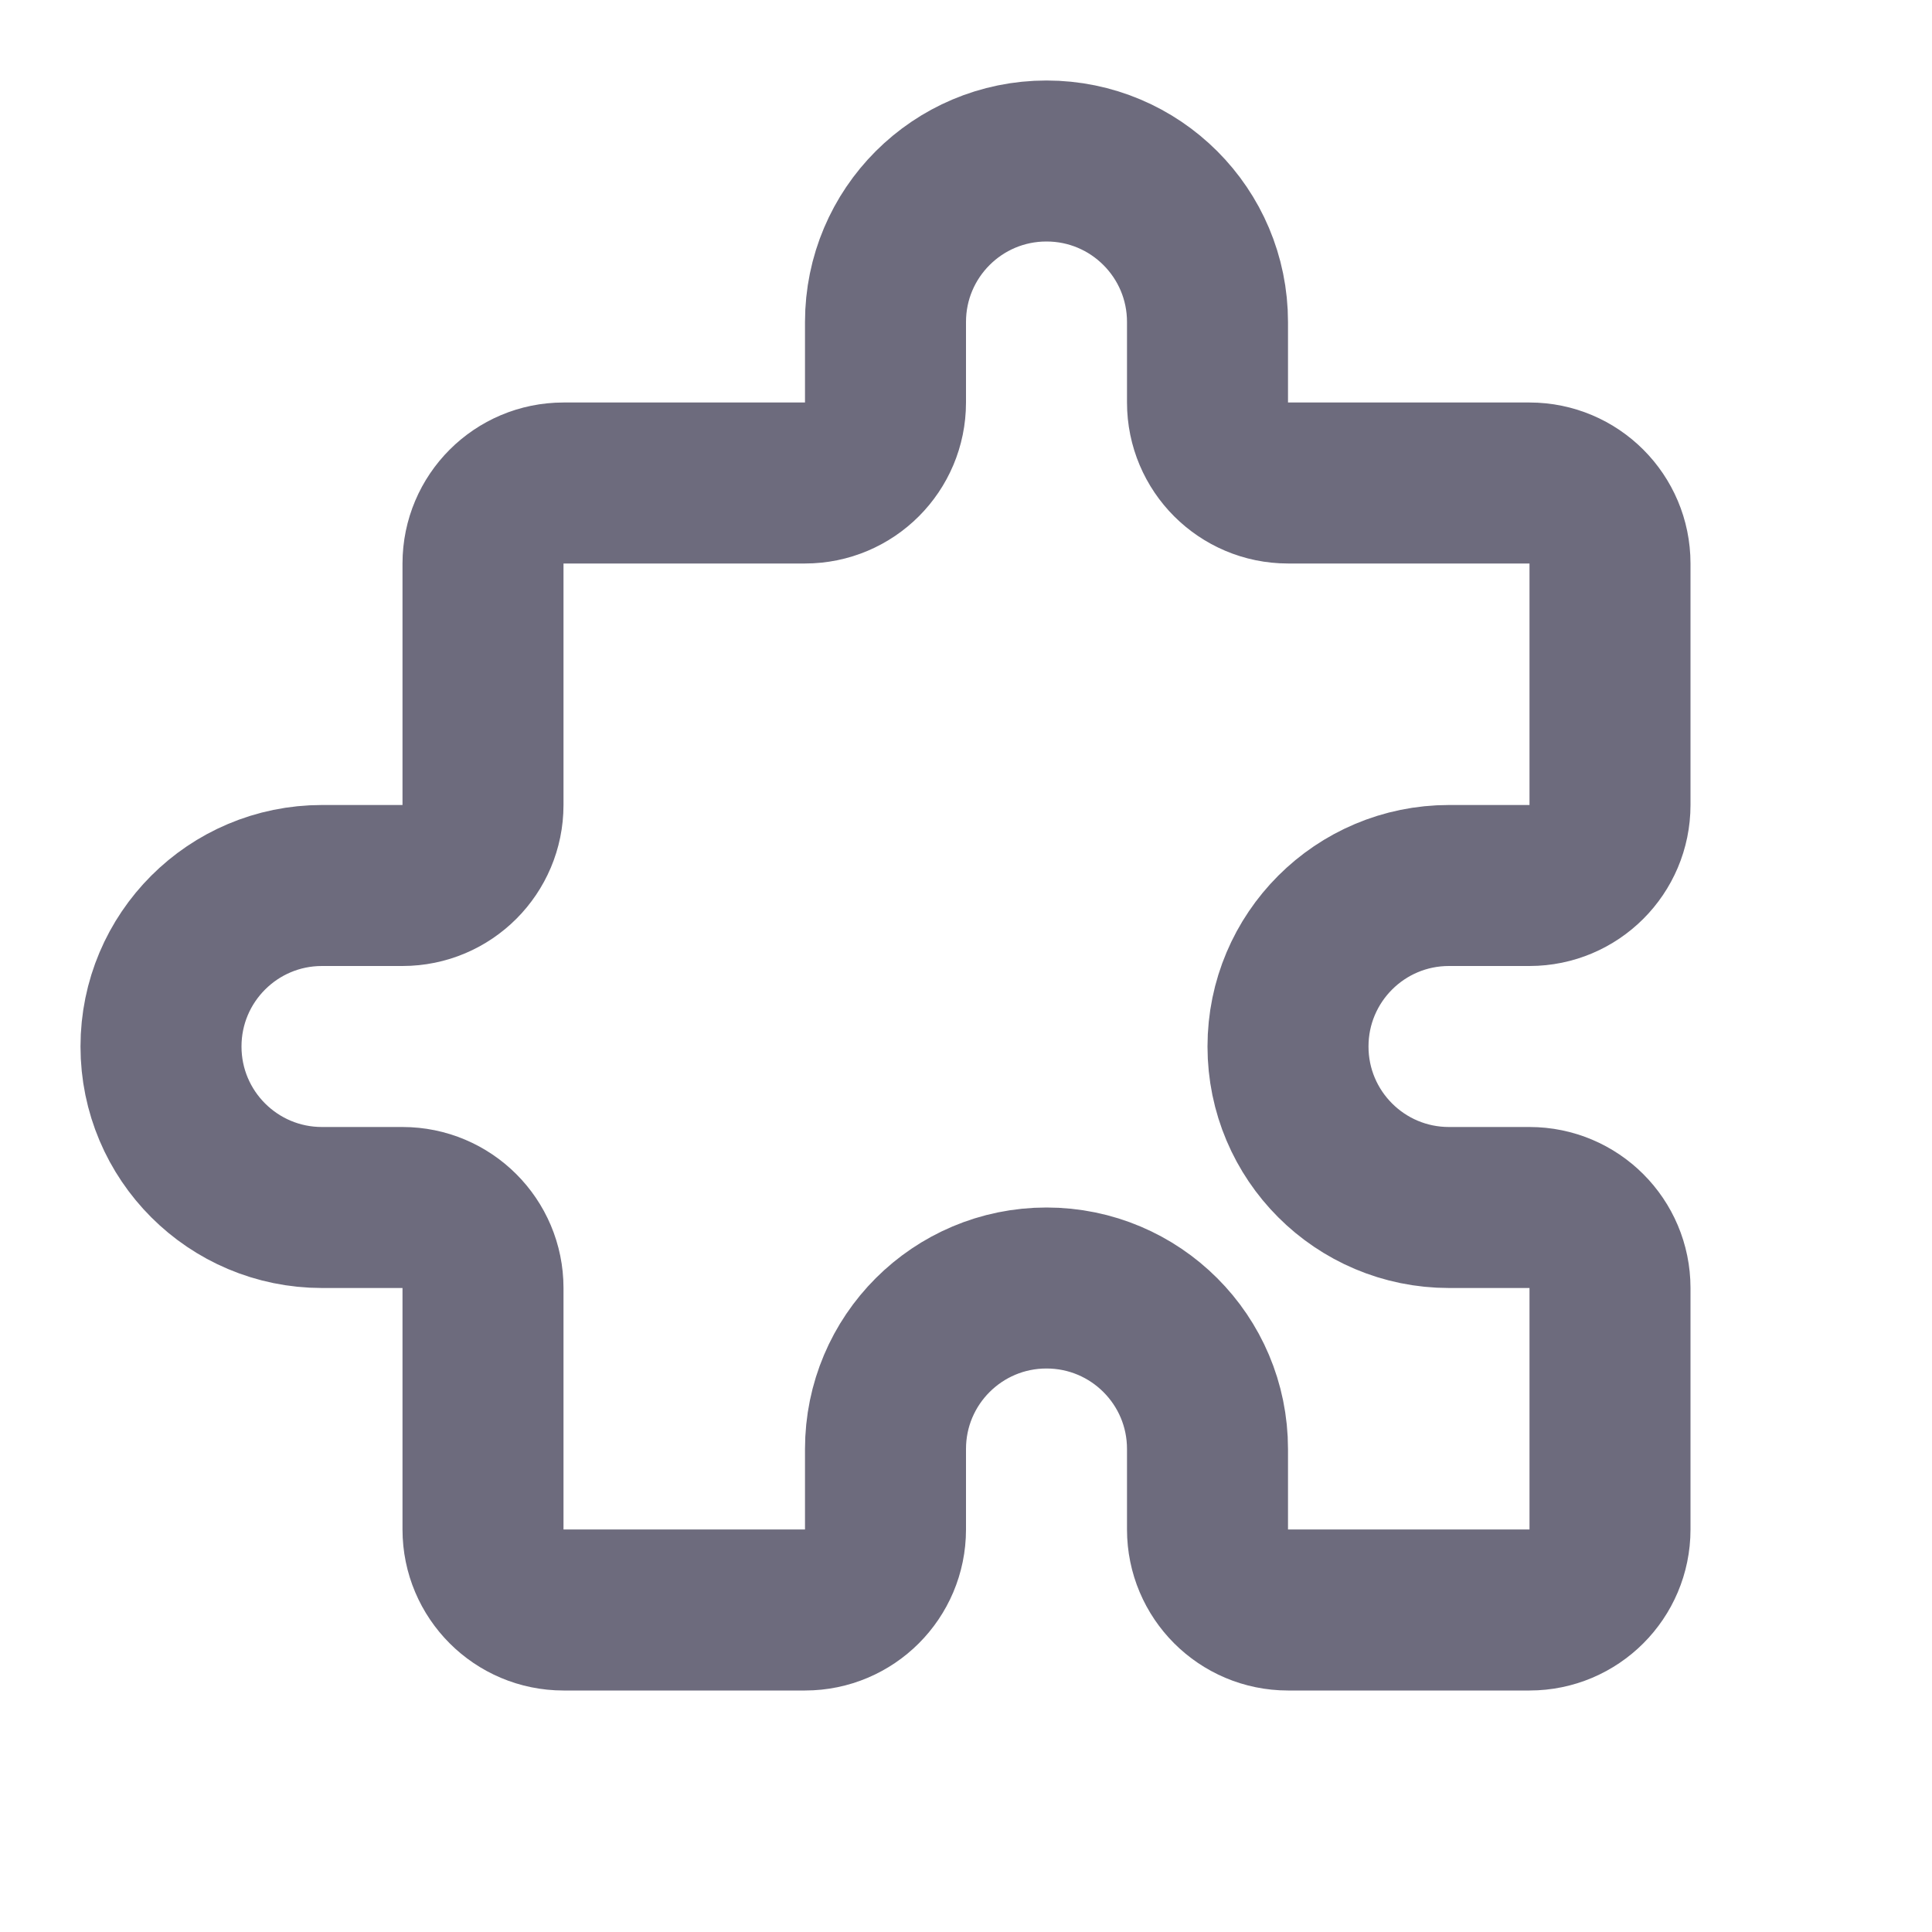
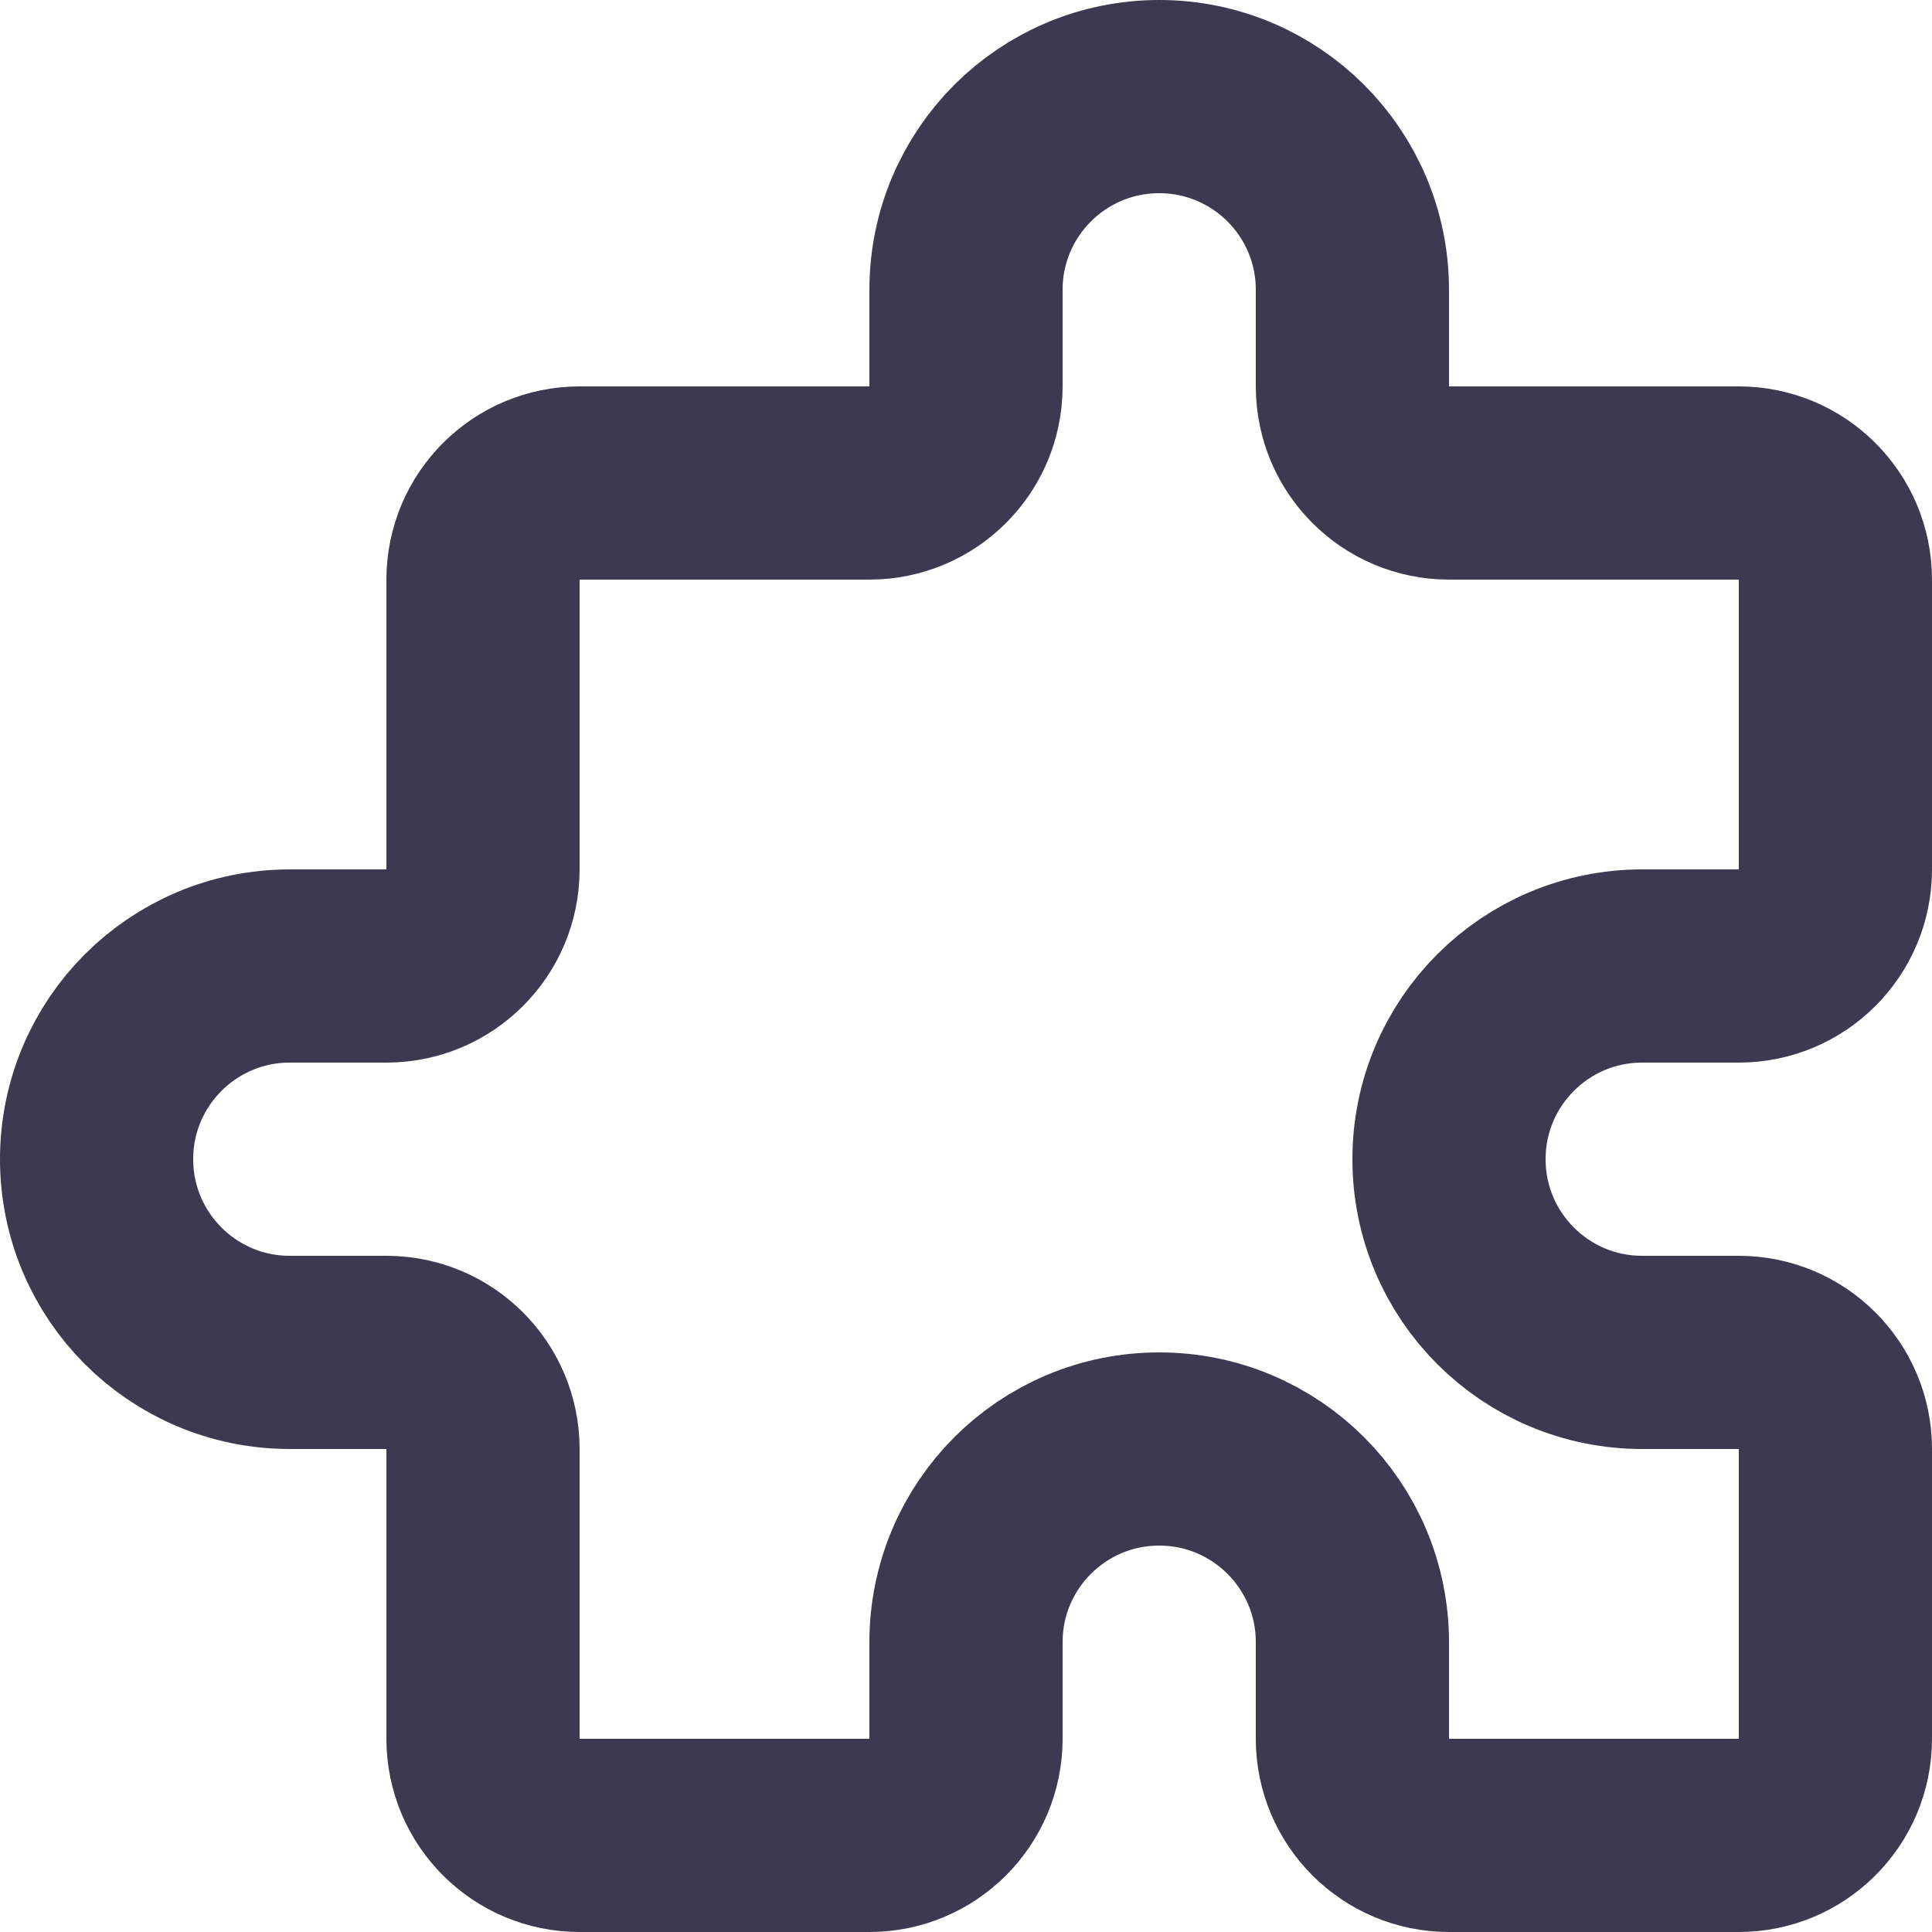
- <svg xmlns="http://www.w3.org/2000/svg" width="24" height="24" viewBox="0 0 24 24" fill="none">
-   <path d="M11 4C11 2.895 11.895 2 13 2C14.105 2 15 2.895 15 4V5C15 5.552 15.448 6 16 6H19C19.552 6 20 6.448 20 7V10C20 10.552 19.552 11 19 11H18C16.895 11 16 11.895 16 13C16 14.105 16.895 15 18 15H19C19.552 15 20 15.448 20 16V19C20 19.552 19.552 20 19 20H16C15.448 20 15 19.552 15 19V18C15 16.895 14.105 16 13 16C11.895 16 11 16.895 11 18V19C11 19.552 10.552 20 10 20H7C6.448 20 6 19.552 6 19V16C6 15.448 5.552 15 5 15H4C2.895 15 2 14.105 2 13C2 11.895 2.895 11 4 11H5C5.552 11 6 10.552 6 10V7C6 6.448 6.448 6 7 6H10C10.552 6 11 5.552 11 5V4Z" stroke="#6D6B7D" stroke-width="2" stroke-linecap="round" stroke-linejoin="round" />
+ <svg xmlns="http://www.w3.org/2000/svg" width="20" height="20" viewBox="0 0 20 20" fill="none">
+   <path d="M10 3C10 1.895 10.895 1 12 1C13.105 1 14 1.895 14 3V4C14 4.552 14.448 5 15 5H18C18.552 5 19 5.448 19 6V9C19 9.552 18.552 10 18 10H17C15.895 10 15 10.895 15 12C15 13.105 15.895 14 17 14H18C18.552 14 19 14.448 19 15V18C19 18.552 18.552 19 18 19H15C14.448 19 14 18.552 14 18V17C14 15.895 13.105 15 12 15C10.895 15 10 15.895 10 17V18C10 18.552 9.552 19 9 19H6C5.448 19 5 18.552 5 18V15C5 14.448 4.552 14 4 14H3C1.895 14 1 13.105 1 12C1 10.895 1.895 10 3 10H4C4.552 10 5 9.552 5 9V6C5 5.448 5.448 5 6 5H9C9.552 5 10 4.552 10 4V3Z" stroke="#3D3951" stroke-width="2" stroke-linecap="round" stroke-linejoin="round" />
</svg>
